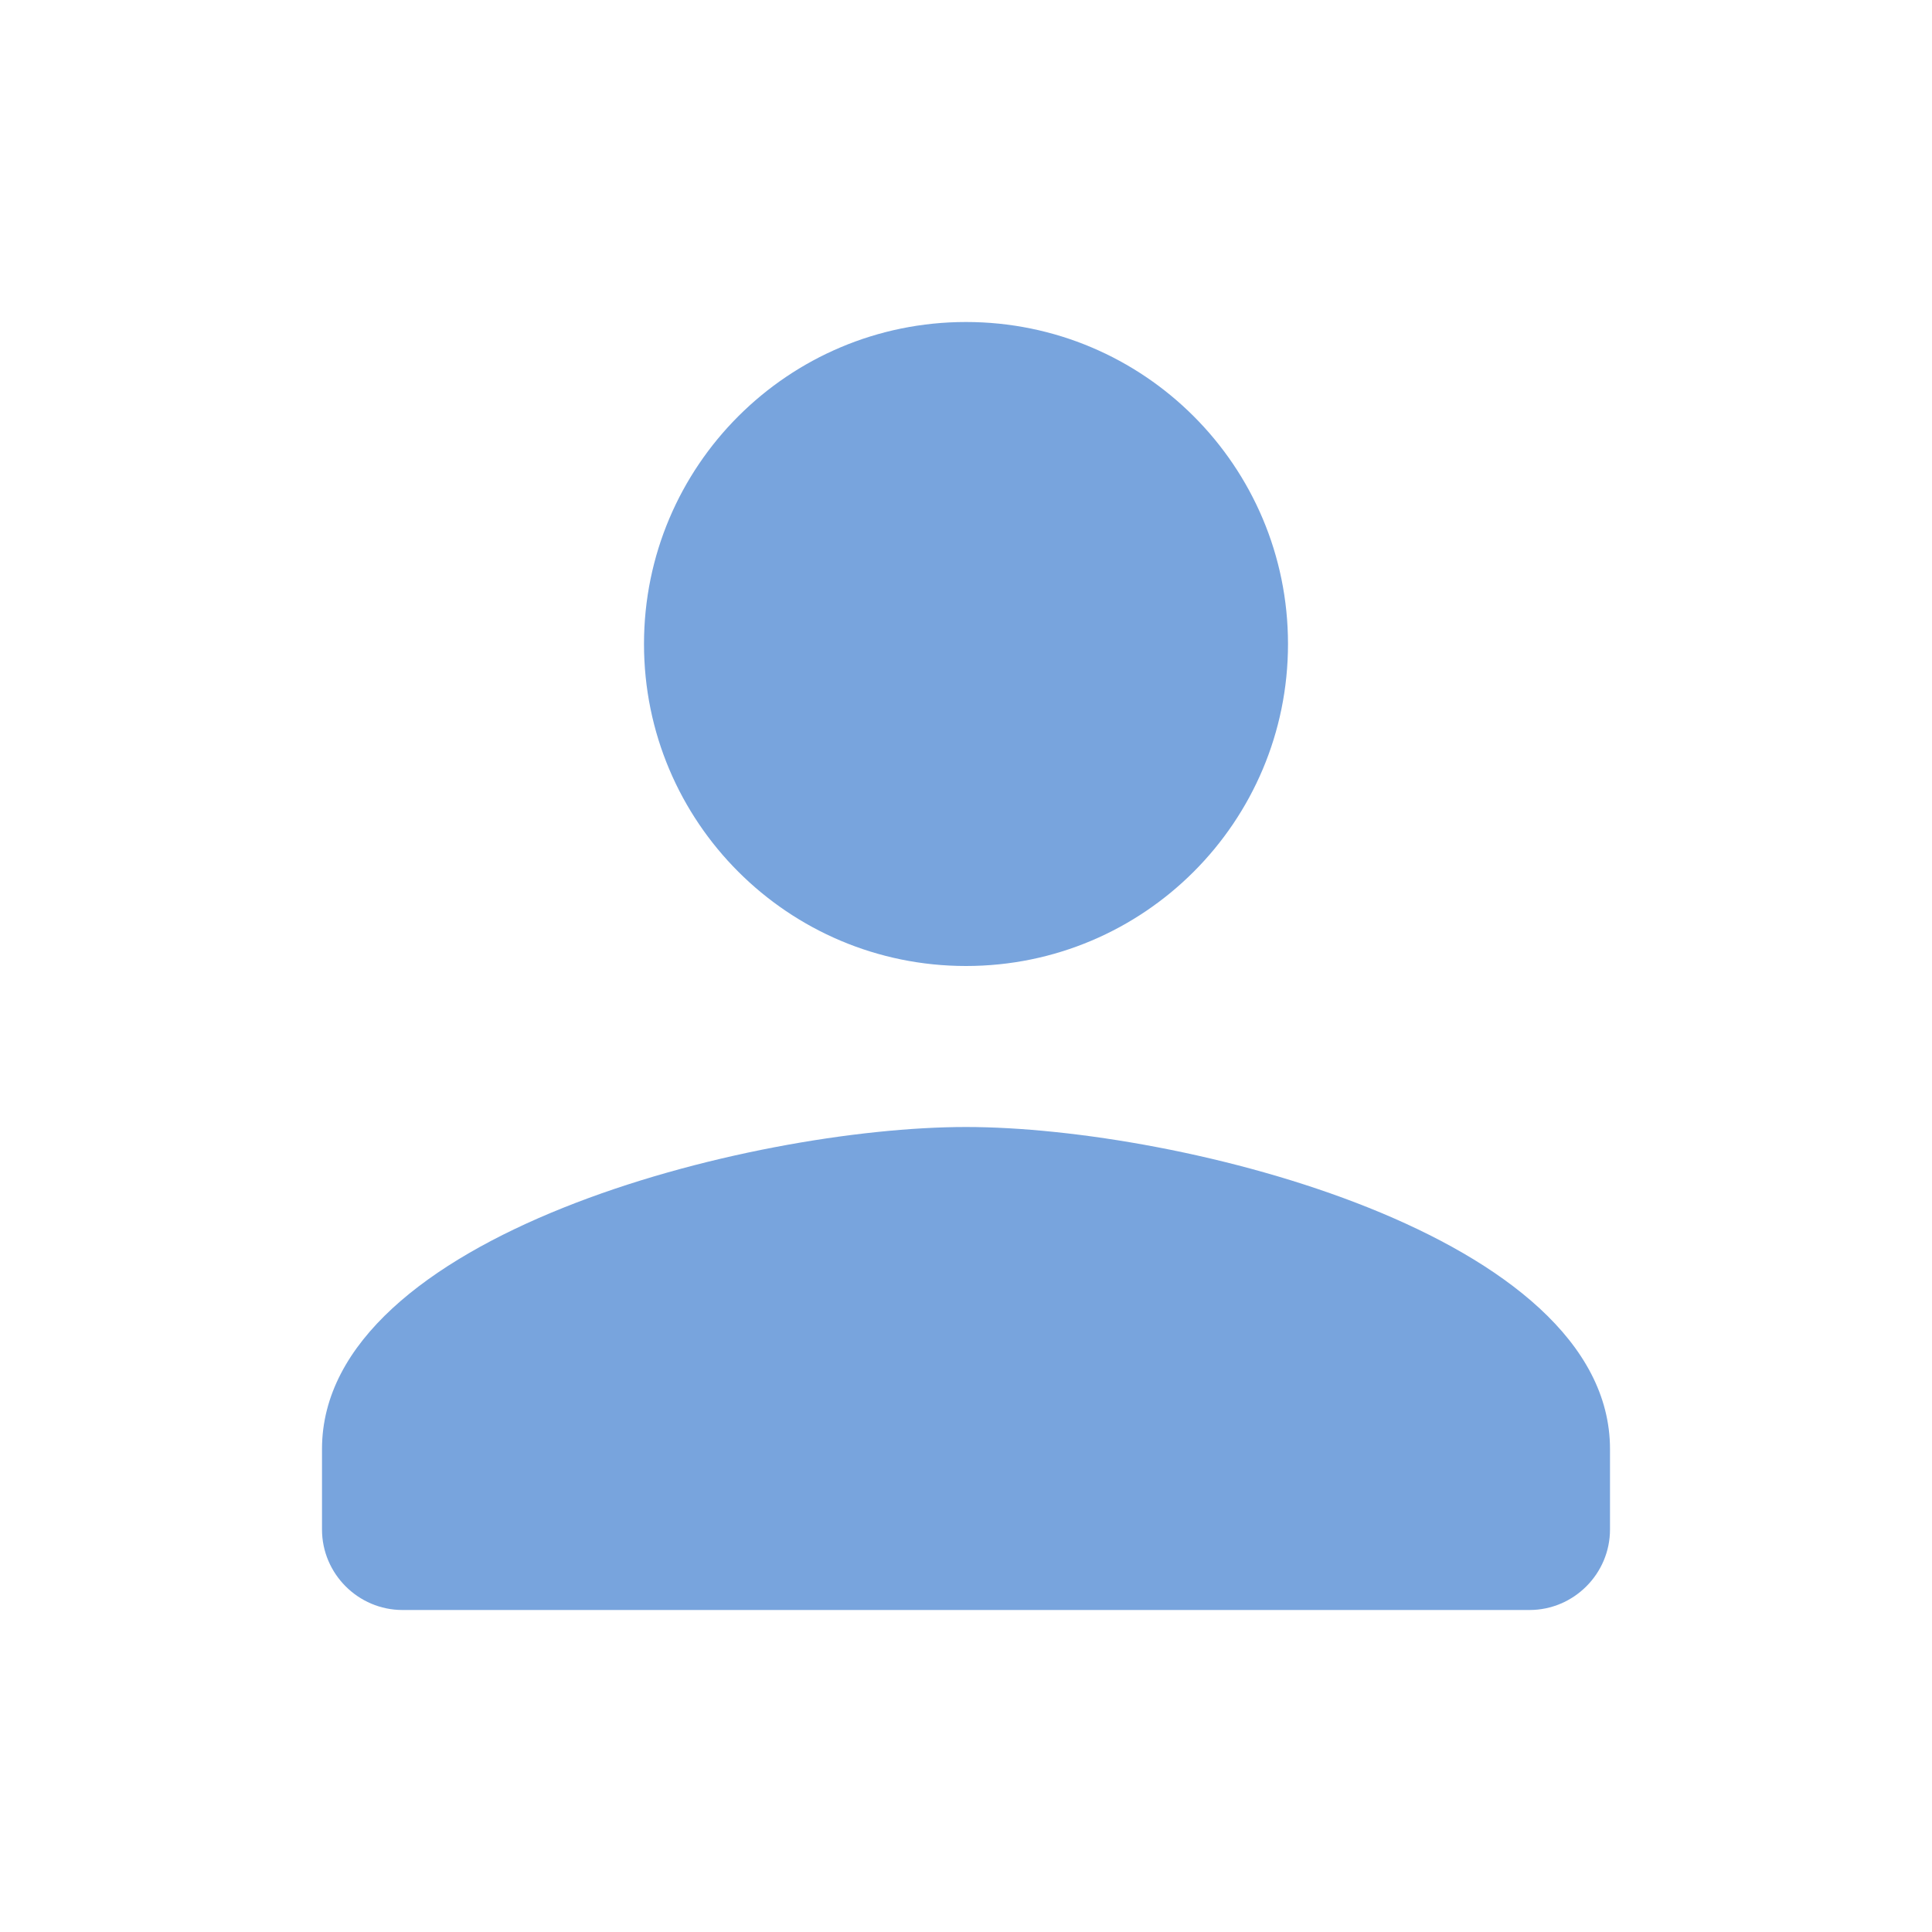
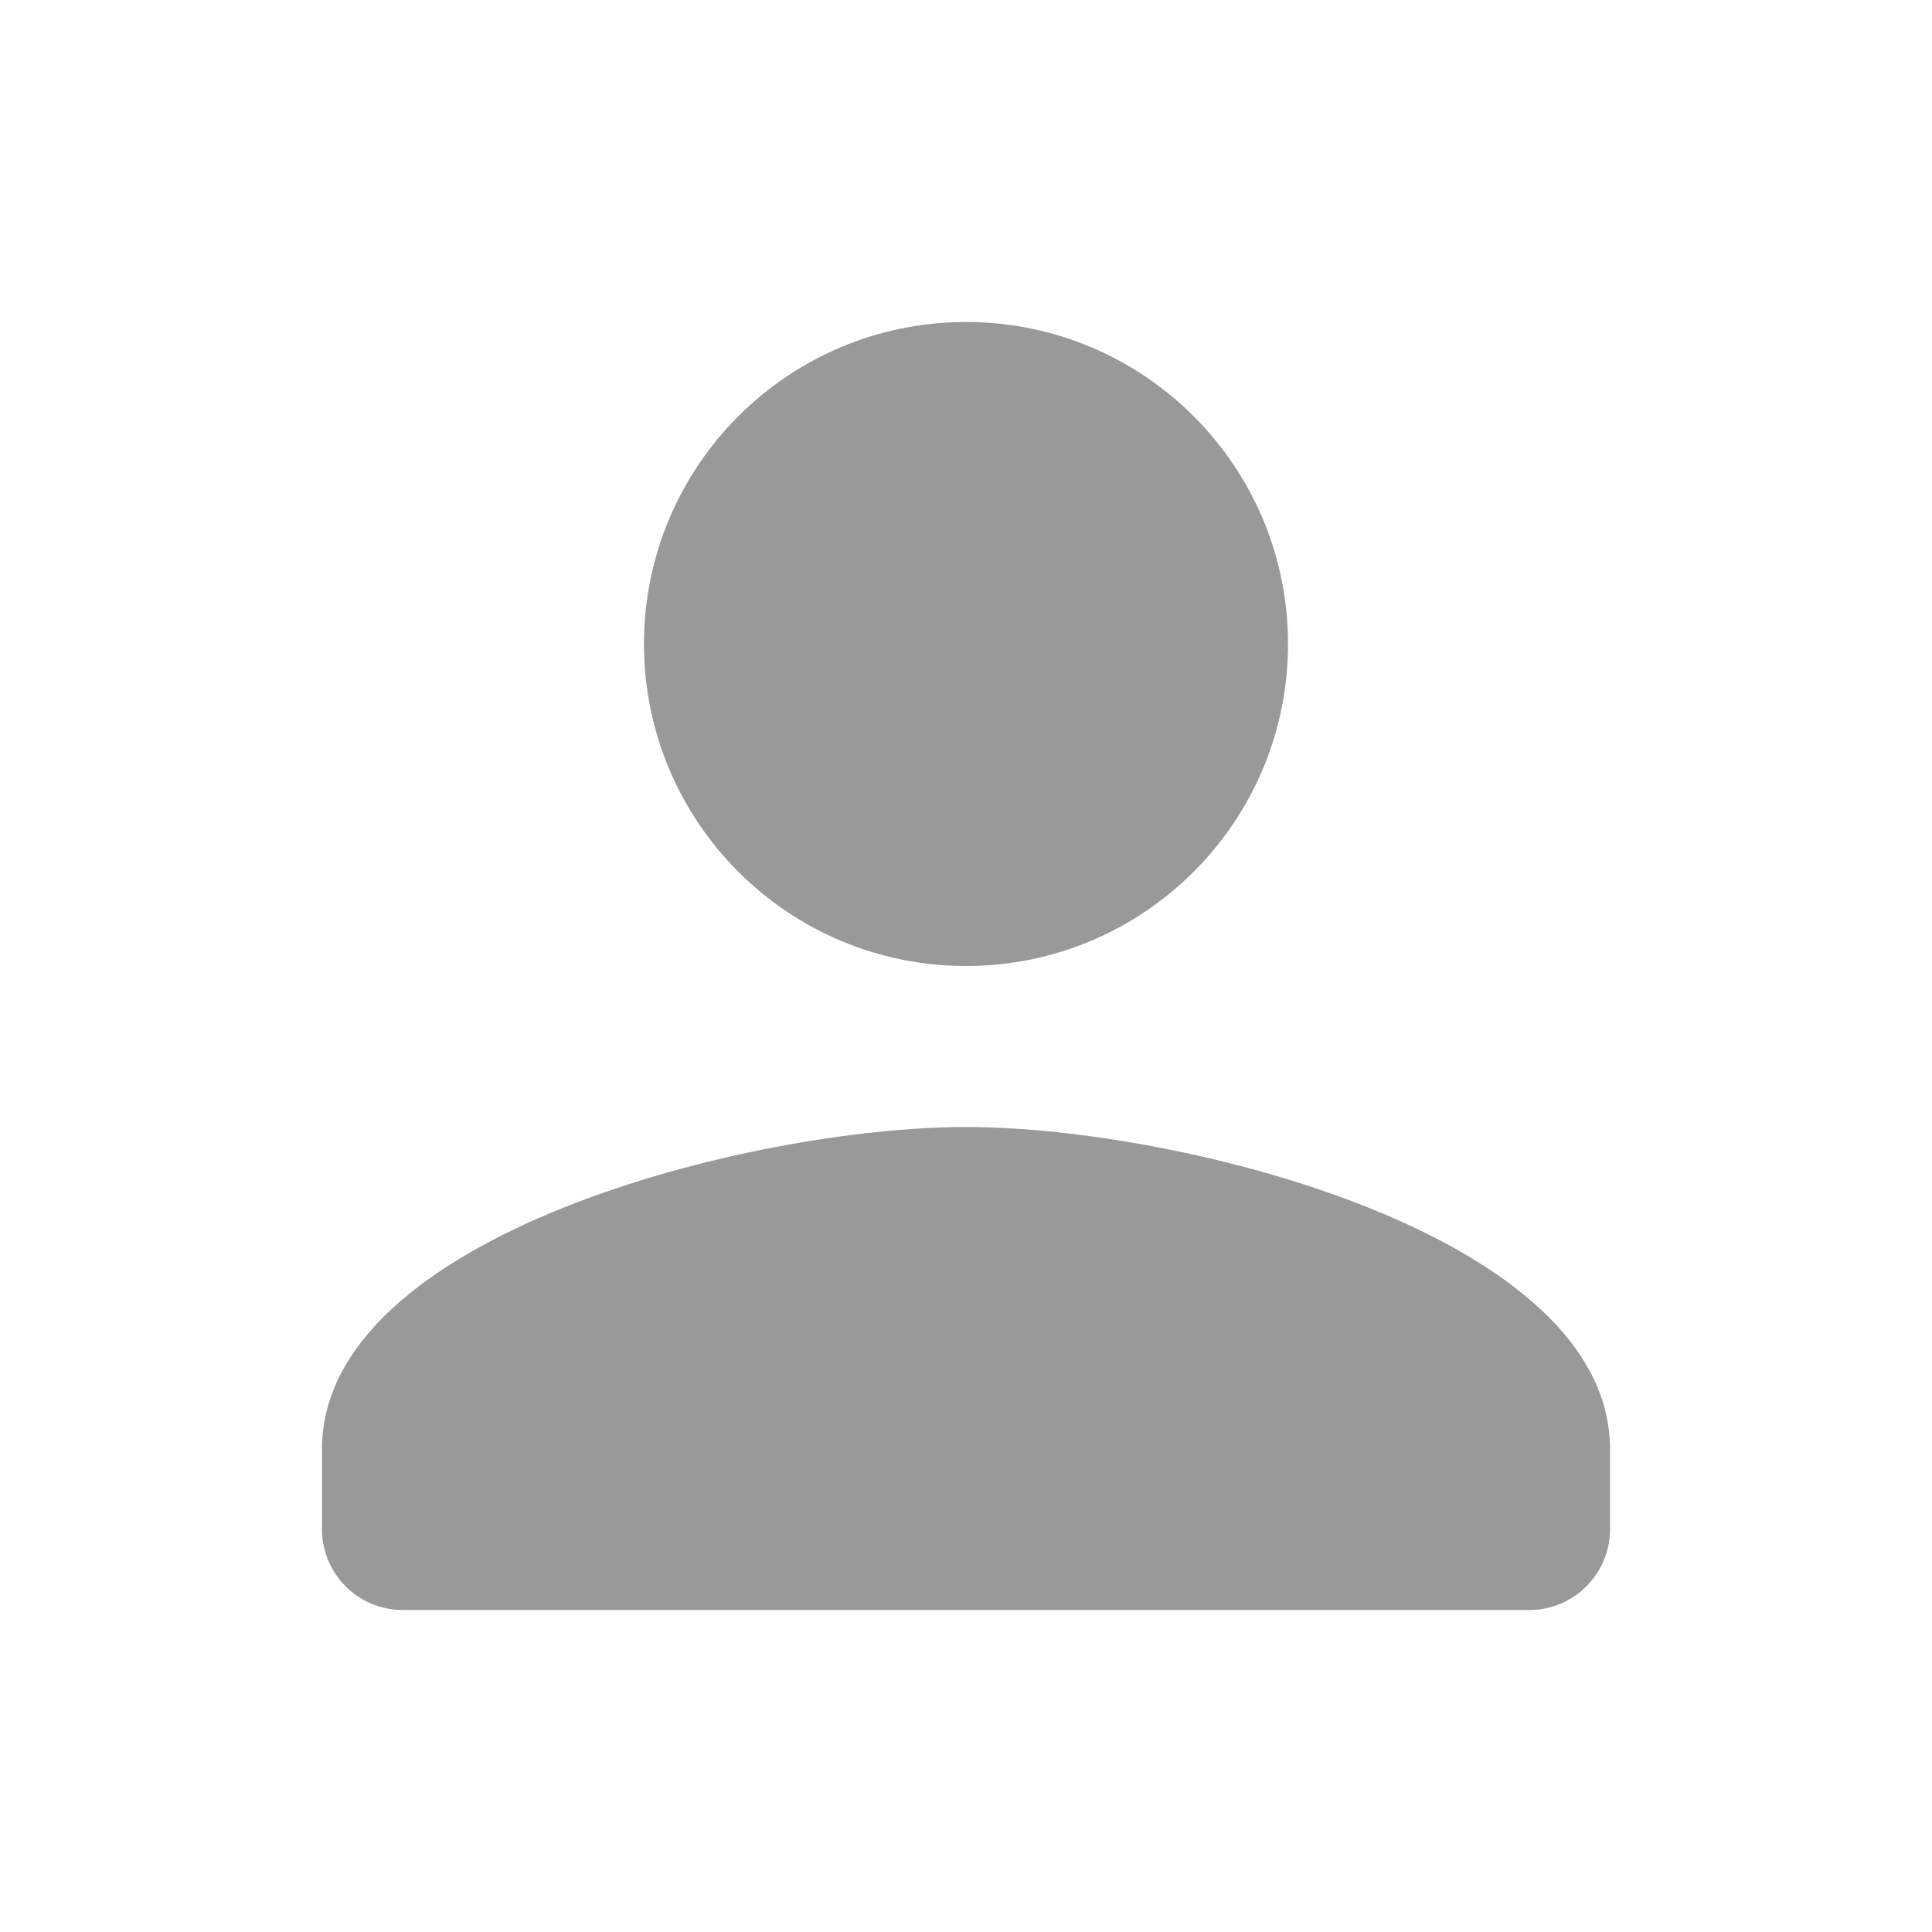
<svg xmlns="http://www.w3.org/2000/svg" width="24" height="24" viewBox="0 0 24 24">
-   <g fill="#78a4dd" class="nc-icon-wrapper">
+   <g fill="#999999" class="nc-icon-wrapper">
    <path d="M12 12c2.21 0 4-1.79 4-4s-1.79-4-4-4-4 1.79-4 4 1.79 4 4 4zm0 2c-2.67 0-8 1.34-8 4v1c0 .55.45 1 1 1h14c.55 0 1-.45 1-1v-1c0-2.66-5.33-4-8-4z" />
  </g>
</svg>
